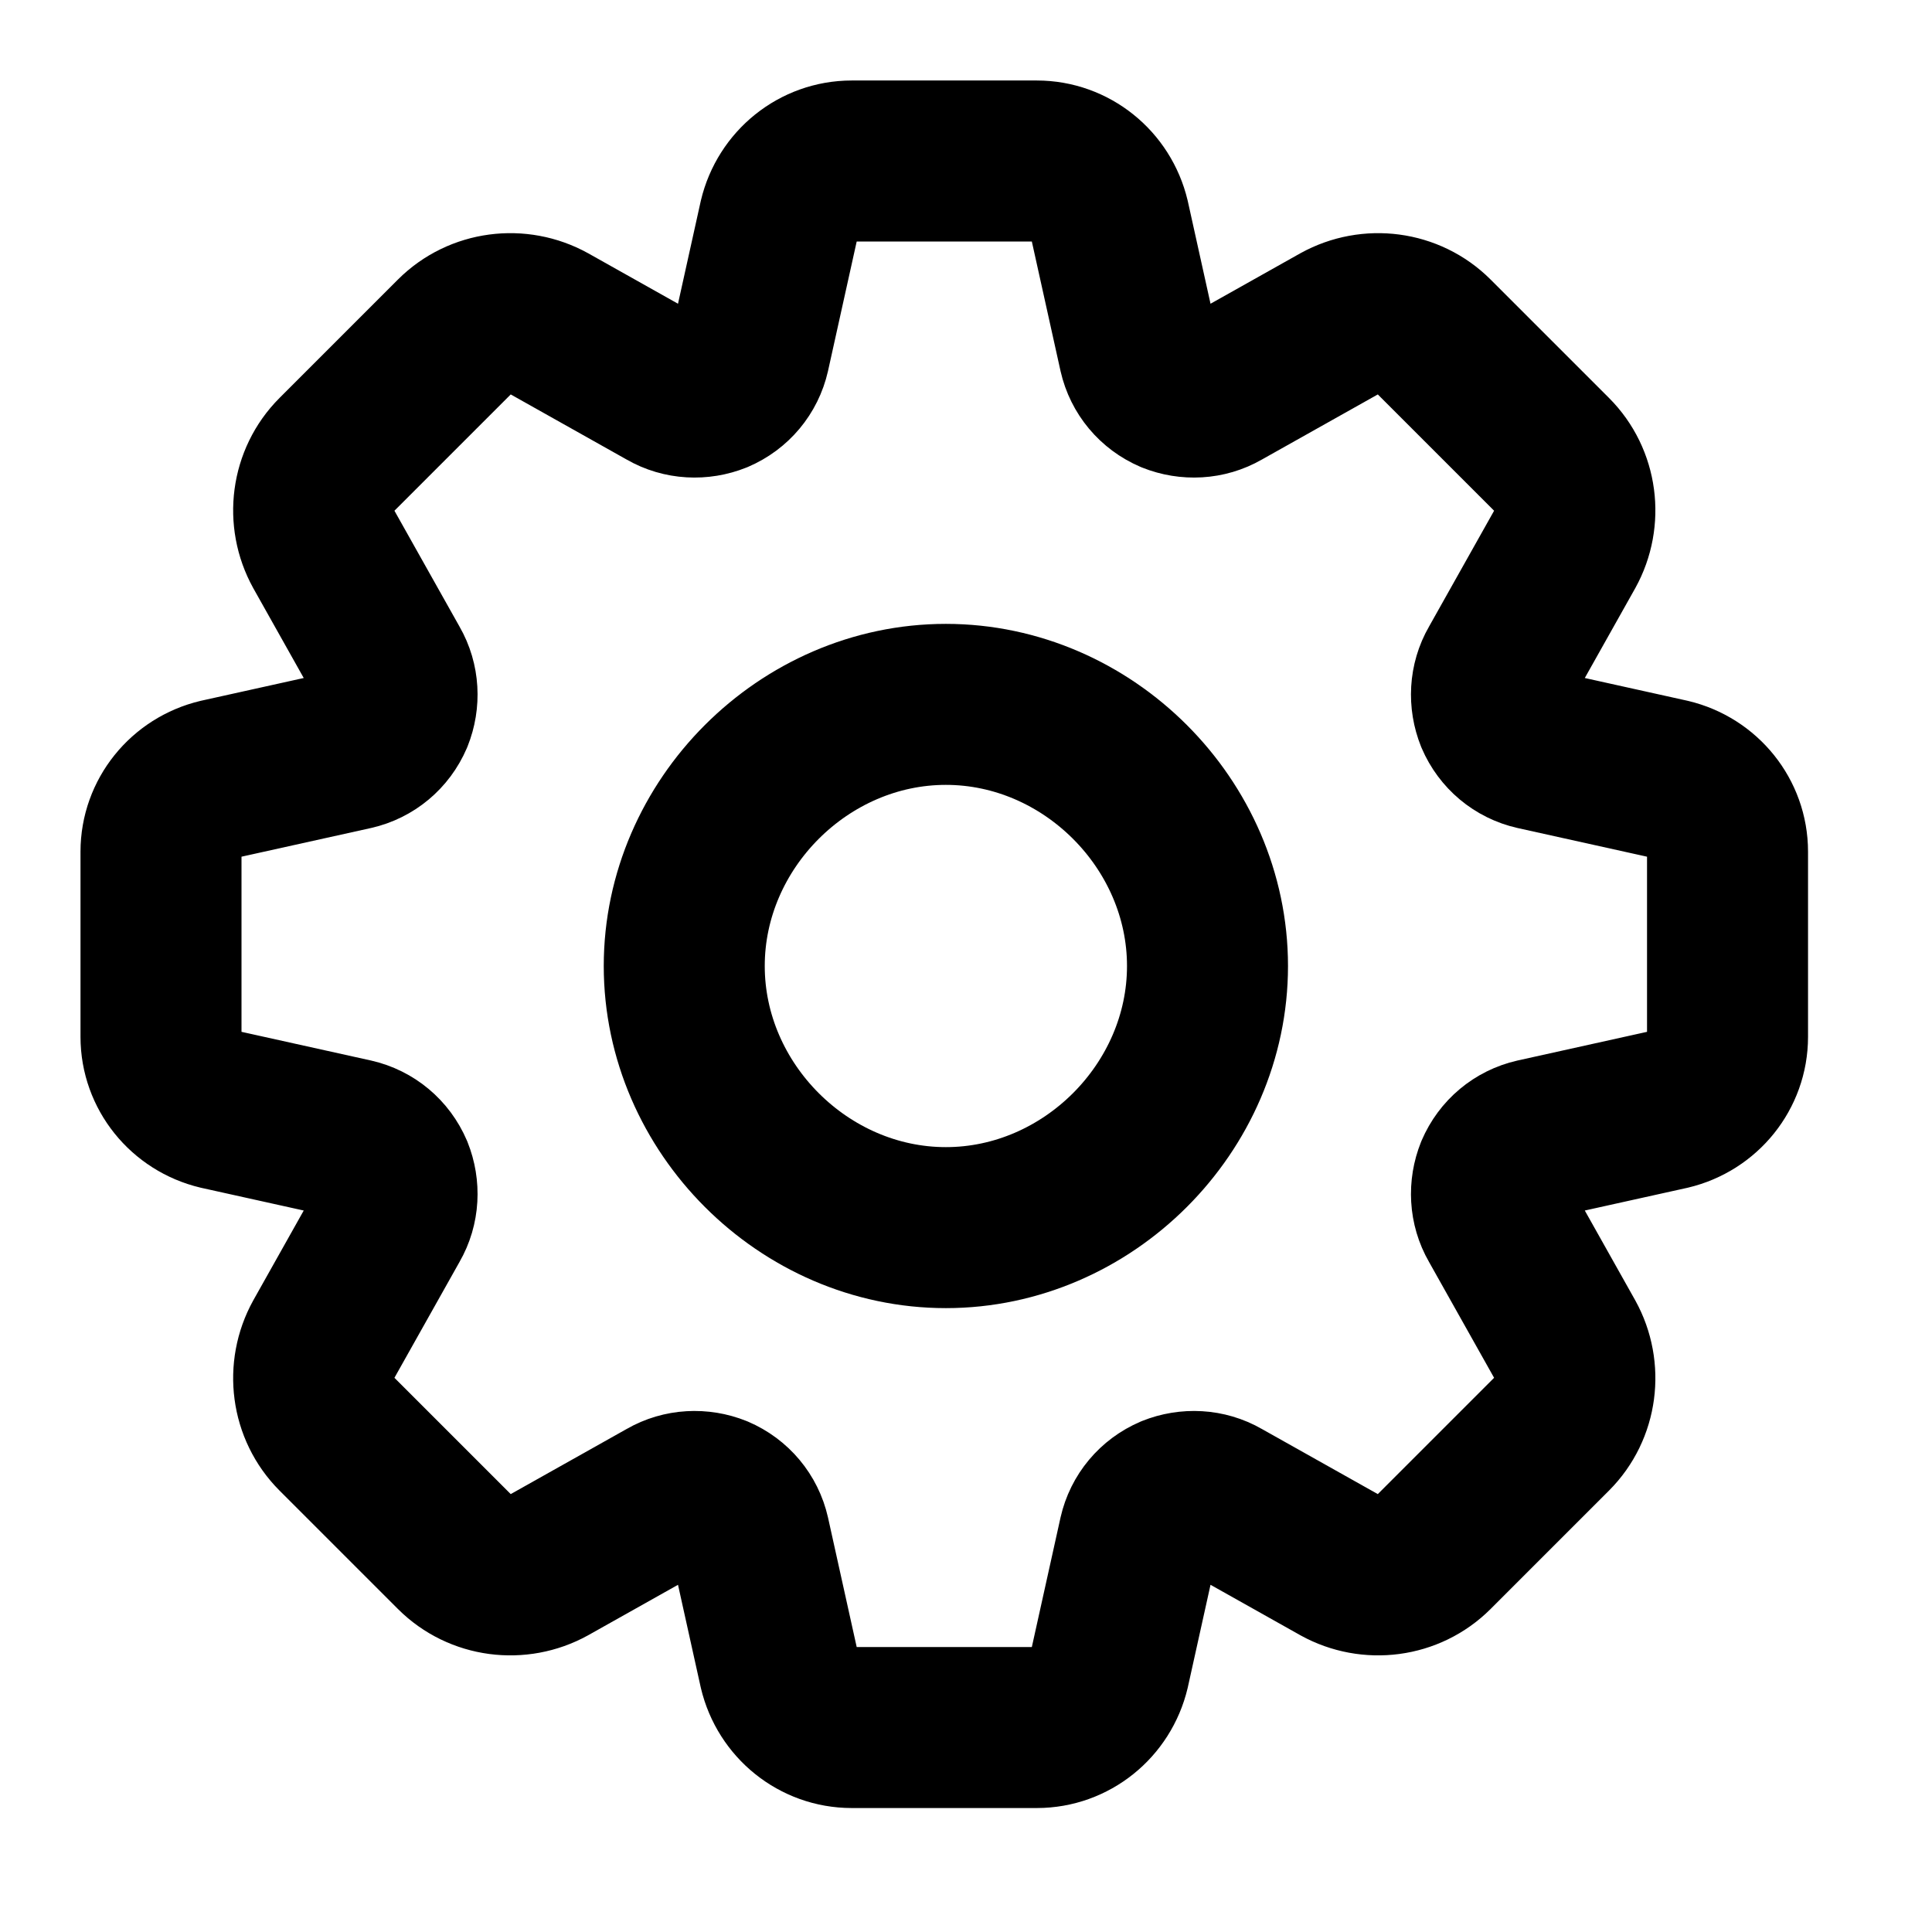
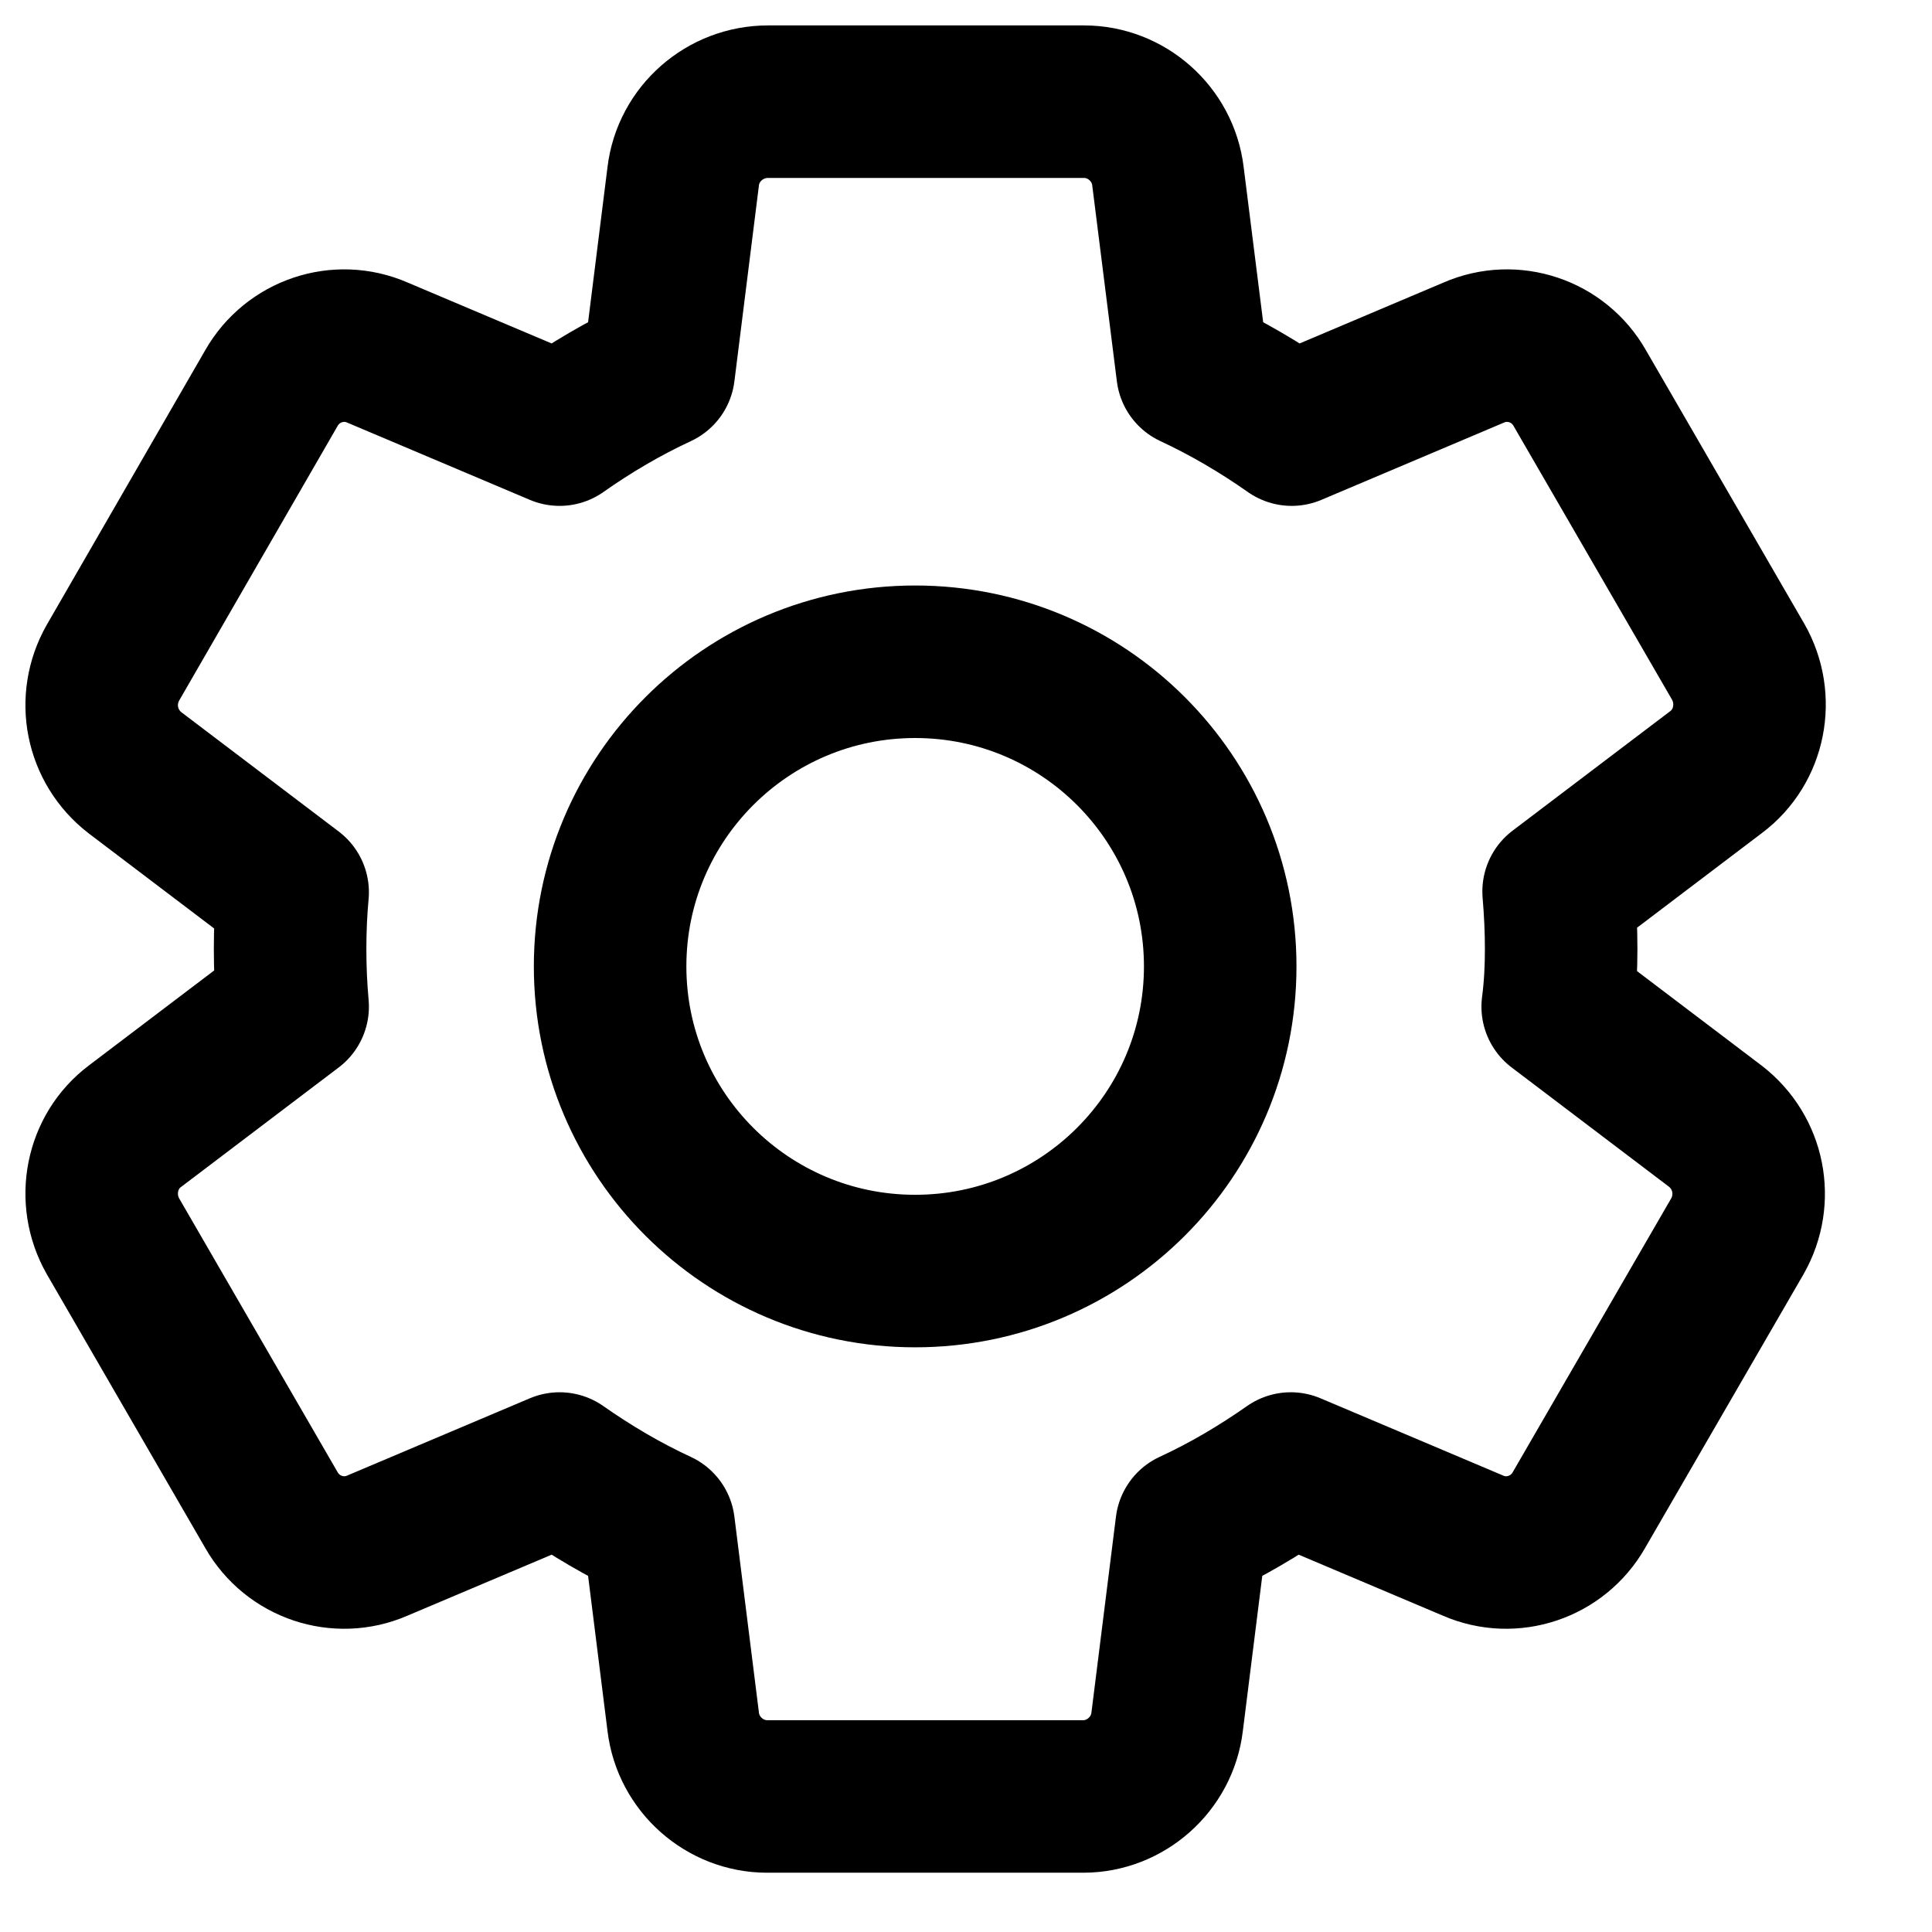
<svg xmlns="http://www.w3.org/2000/svg" width="24" height="24" viewBox="0 0 24 24" fill="none">
-   <path d="M11.75 15.25C13.514 15.25 15 13.764 15 12C15 10.236 13.514 8.75 11.75 8.75C9.986 8.75 8.5 10.236 8.5 12C8.5 13.764 9.986 15.25 11.75 15.25Z" stroke="black" stroke-width="2" stroke-linejoin="round" />
-   <path d="M10.58 2H12.88C13.31 2 13.68 2.3 13.78 2.72L14.15 4.39C14.2 4.61 14.35 4.79 14.56 4.88C14.76 4.96 14.99 4.95 15.18 4.84L16.64 4.02C17.02 3.81 17.5 3.87 17.81 4.18L19.28 5.65C19.59 5.96 19.65 6.44 19.44 6.82L18.62 8.28C18.51 8.47 18.5 8.7 18.58 8.9C18.67 9.11 18.85 9.26 19.07 9.31L20.74 9.68C21.16 9.78 21.46 10.15 21.46 10.58V12.88C21.46 13.31 21.16 13.68 20.74 13.78L19.07 14.15C18.85 14.2 18.67 14.35 18.58 14.56C18.5 14.76 18.51 14.99 18.62 15.18L19.44 16.64C19.65 17.02 19.59 17.5 19.28 17.81L17.81 19.28C17.5 19.59 17.02 19.65 16.64 19.44L15.18 18.62C14.99 18.51 14.76 18.5 14.56 18.58C14.35 18.67 14.2 18.85 14.15 19.07L13.78 20.74C13.68 21.16 13.31 21.46 12.88 21.46H10.58C10.15 21.46 9.78 21.16 9.68 20.74L9.31 19.07C9.26 18.85 9.11 18.67 8.9 18.58C8.7 18.5 8.47 18.51 8.28 18.62L6.82 19.44C6.44 19.65 5.96 19.59 5.65 19.28L4.18 17.81C3.87 17.5 3.81 17.02 4.02 16.64L4.84 15.18C4.95 14.99 4.96 14.76 4.88 14.56C4.79 14.35 4.61 14.2 4.39 14.15L2.72 13.78C2.3 13.68 2 13.31 2 12.88V10.58C2 10.15 2.3 9.78 2.72 9.68L4.39 9.31C4.61 9.26 4.79 9.11 4.88 8.9C4.96 8.7 4.95 8.47 4.84 8.28L4.02 6.82C3.81 6.44 3.87 5.96 4.18 5.65L5.65 4.18C5.96 3.87 6.44 3.81 6.82 4.02L8.28 4.84C8.47 4.95 8.7 4.96 8.9 4.88C9.11 4.79 9.26 4.61 9.31 4.39L9.68 2.72C9.78 2.3 10.15 2 10.58 2Z" stroke="black" stroke-width="2" stroke-linejoin="round" />
+   <g transform="scale(1.26316)">
+     <path fill-rule="evenodd" clip-rule="evenodd" d="M15.353 9.333C15.353 9.142 15.344 8.958 15.328 8.767L16.878 7.592C17.211 7.342 17.303 6.875 17.094 6.508L15.536 3.817C15.328 3.45 14.878 3.3 14.494 3.467L12.703 4.225C12.394 4.008 12.069 3.817 11.728 3.658L11.486 1.733C11.436 1.317 11.078 1 10.661 1H7.553C7.128 1 6.769 1.317 6.719 1.733L6.478 3.658C6.136 3.817 5.811 4.008 5.503 4.225L3.711 3.467C3.328 3.3 2.878 3.45 2.669 3.817L1.111 6.517C0.903 6.883 0.994 7.342 1.328 7.6L2.878 8.775C2.861 8.958 2.853 9.142 2.853 9.333C2.853 9.525 2.861 9.708 2.878 9.9L1.328 11.075C0.994 11.325 0.903 11.792 1.111 12.158L2.669 14.85C2.878 15.217 3.328 15.367 3.711 15.2L5.503 14.442C5.811 14.658 6.136 14.85 6.478 15.008L6.719 16.933C6.769 17.35 7.128 17.667 7.544 17.667H10.653C11.069 17.667 11.428 17.35 11.478 16.933L11.719 15.008C12.061 14.85 12.386 14.658 12.694 14.442L14.486 15.2C14.869 15.367 15.319 15.217 15.528 14.85L17.086 12.158C17.294 11.792 17.203 11.333 16.869 11.075L15.319 9.9C15.344 9.708 15.353 9.525 15.353 9.333ZM9 12.5C10.657 12.5 12 11.159 12 9.504C12 7.85 10.657 6.508 9 6.508C7.343 6.508 6 7.85 6 9.504C6 11.159 7.343 12.5 9 12.5Z" stroke="black" stroke-width="1.5" stroke-linecap="round" stroke-linejoin="round" />
+   </g>
</svg>
